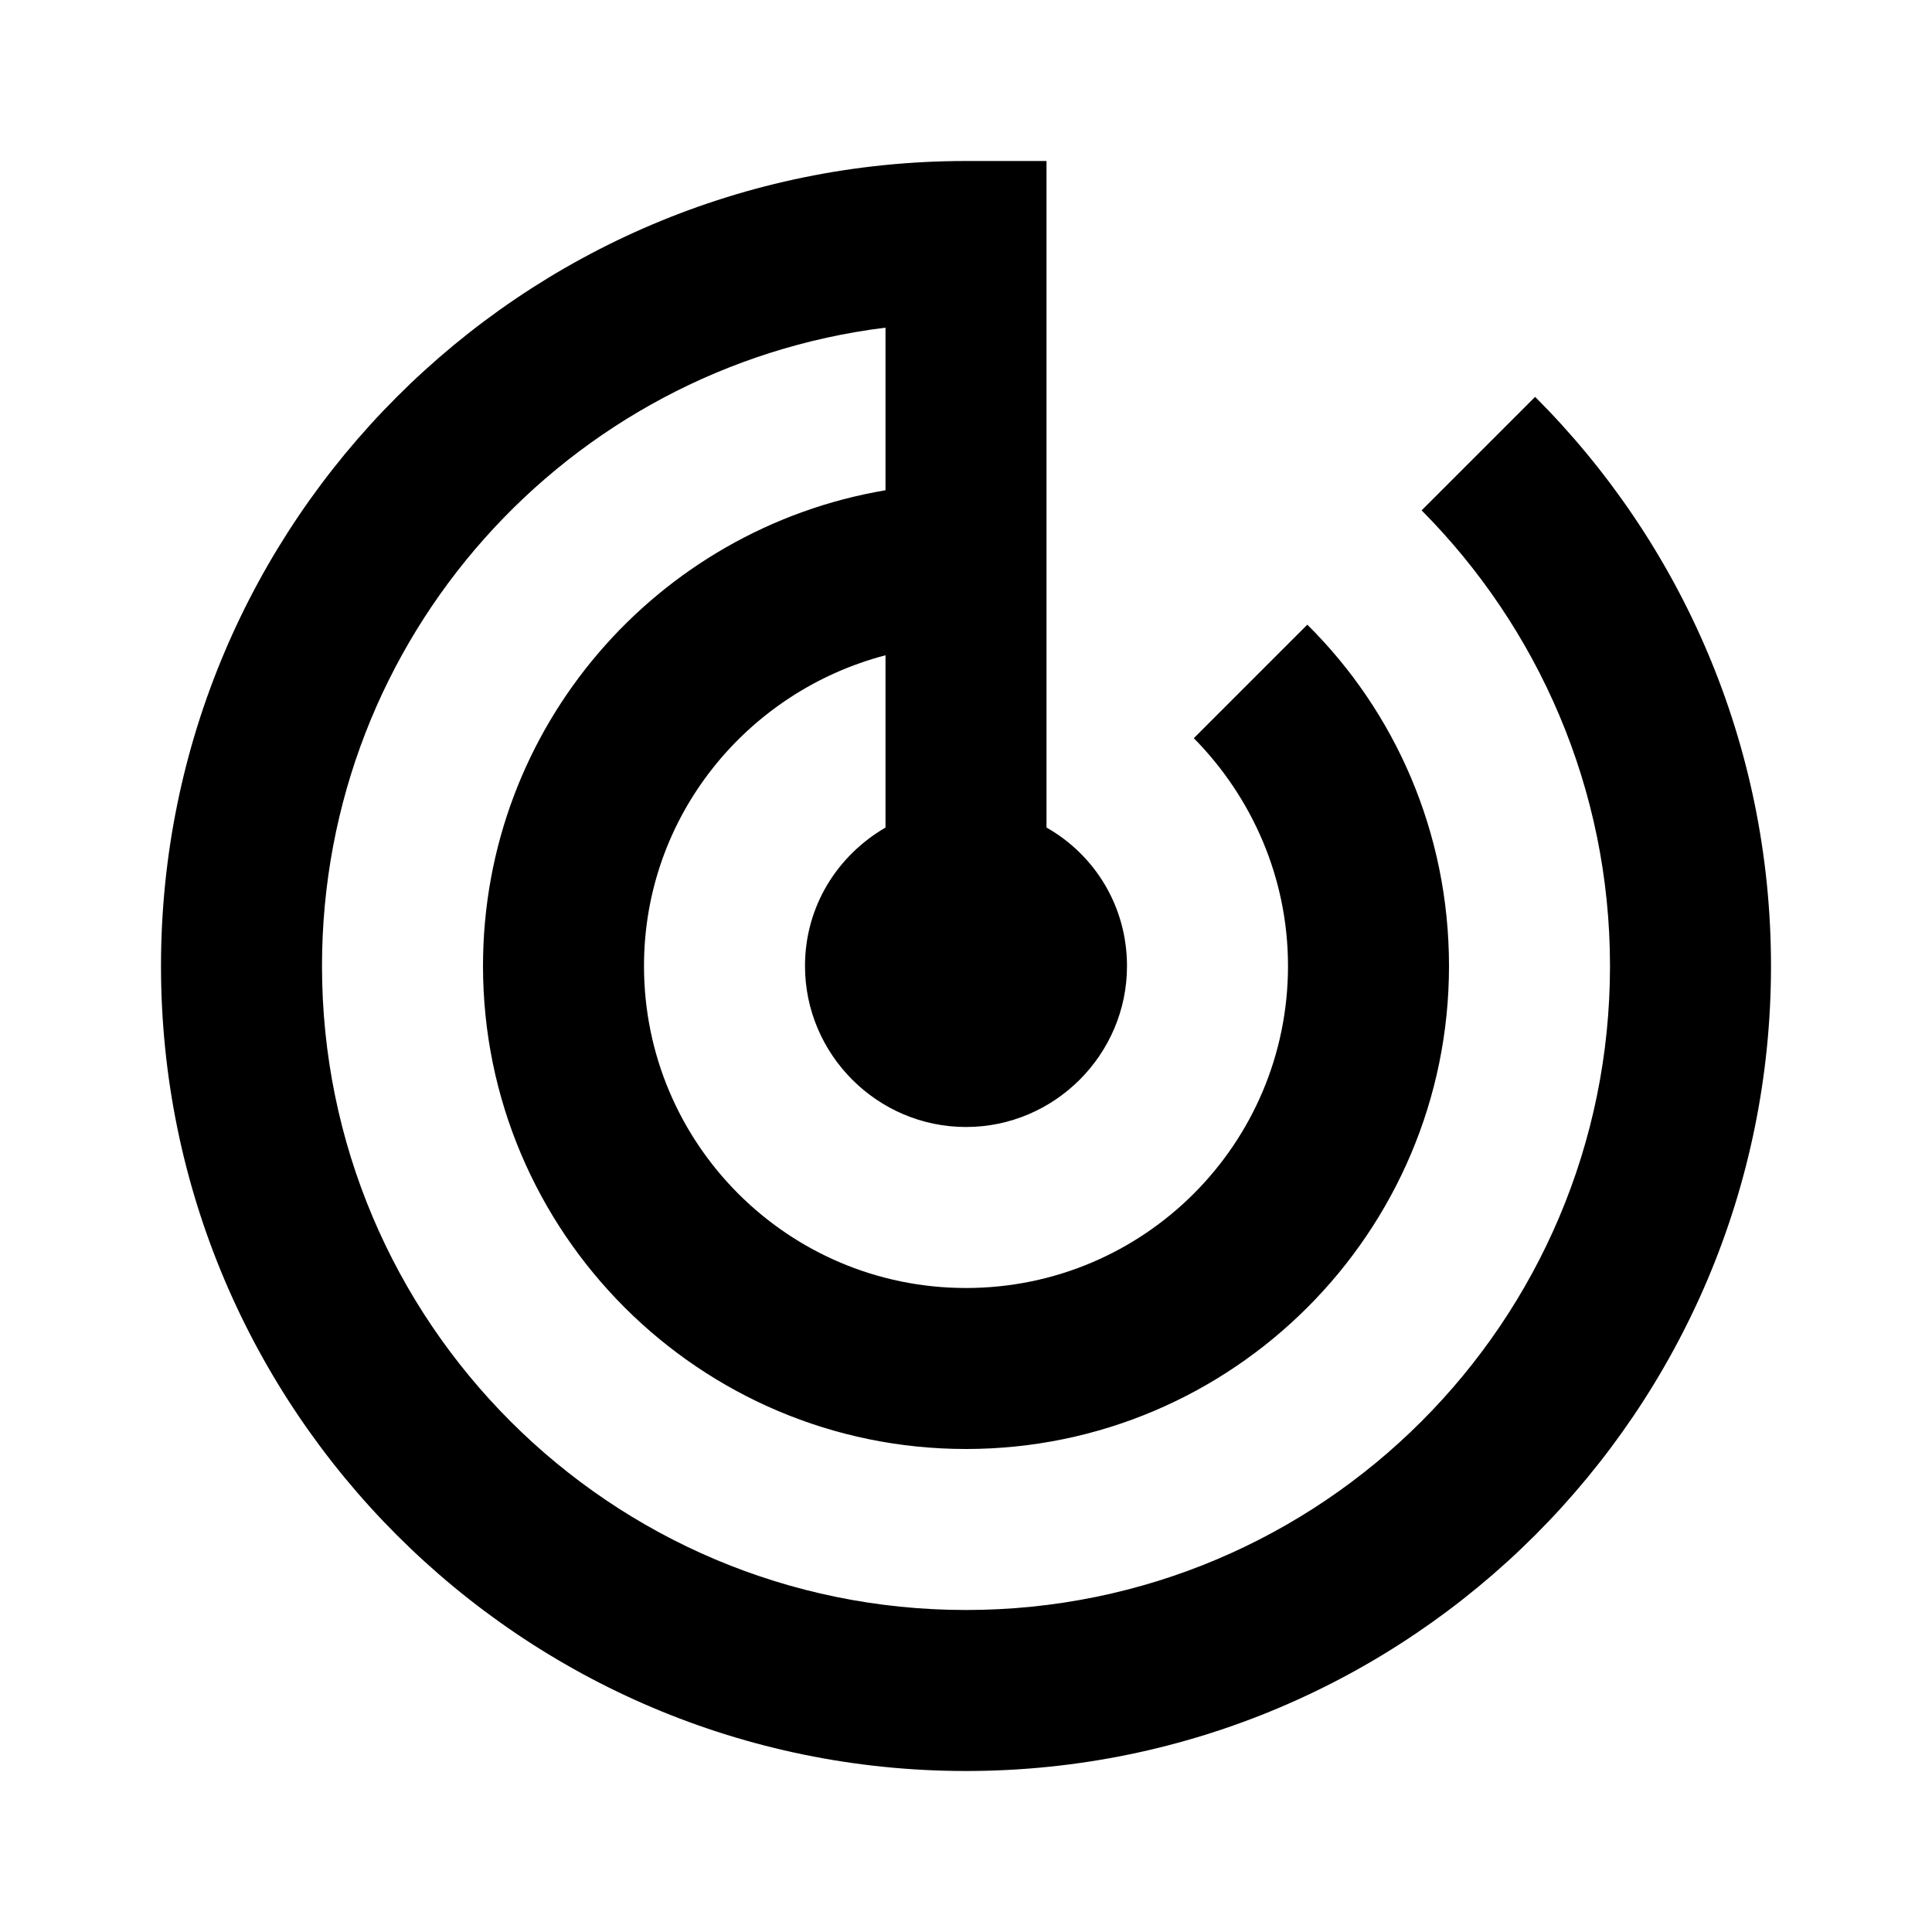
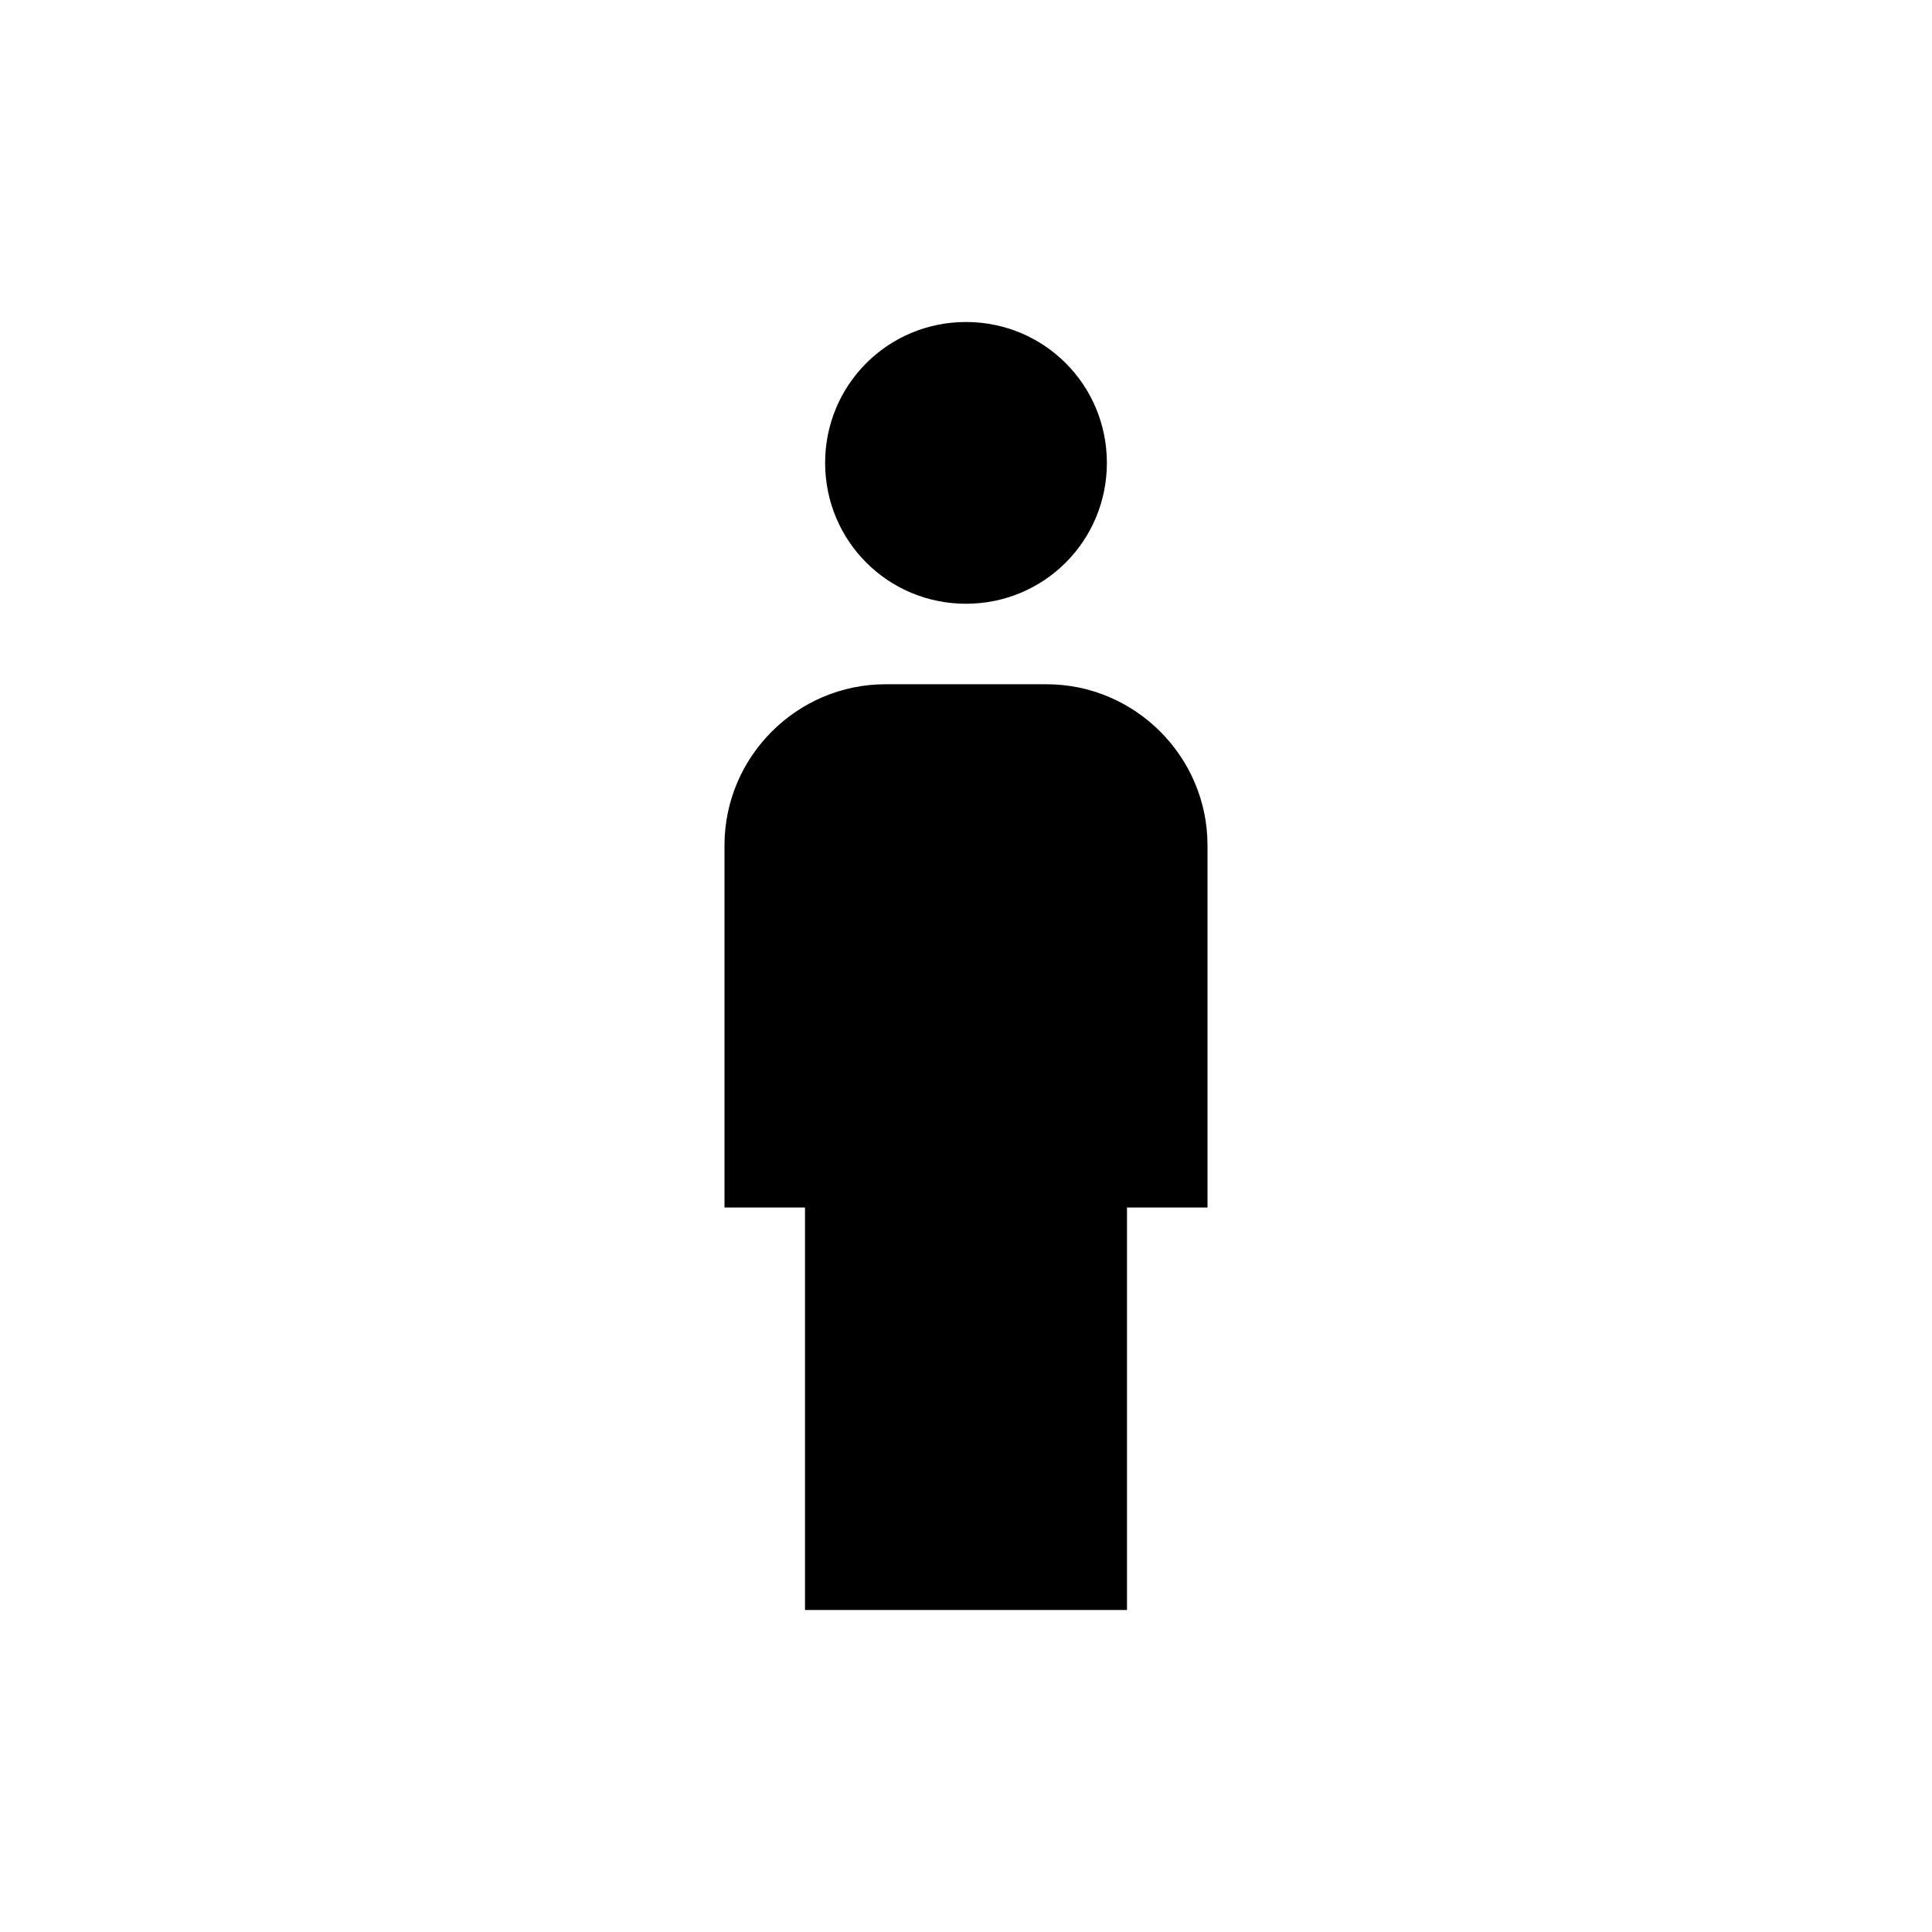
<svg xmlns="http://www.w3.org/2000/svg" viewBox="0 0 24 24" fill="#000000">
-   <path d="m19.07 4.93-1.41 1.41C19.1 7.79 20 9.79 20 12c0 4.42-3.58 8-8 8s-8-3.58-8-8c0-4.08 3.05-7.44 7-7.93v2.02C8.16 6.57 6 9.03 6 12c0 3.31 2.69 6 6 6s6-2.69 6-6c0-1.66-.67-3.16-1.76-4.24l-1.41 1.41C15.55 9.9 16 10.9 16 12c0 2.21-1.79 4-4 4s-4-1.79-4-4c0-1.86 1.28-3.41 3-3.86v2.14c-.6.35-1 .98-1 1.72 0 1.1.9 2 2 2s2-.9 2-2c0-.74-.4-1.38-1-1.72V2h-1C6.48 2 2 6.48 2 12s4.48 10 10 10 10-4.48 10-10c0-2.76-1.12-5.26-2.93-7.07z" />
+   <path d="M12 7.5c.97 0 1.75-.78 1.75-1.75S12.97 4 12 4s-1.75.78-1.75 1.75S11.03 7.5 12 7.5zM14 20v-5h1v-4.5c0-1.1-.9-2-2-2h-2c-1.1 0-2 .9-2 2V15h1v5h4z" />
</svg>
